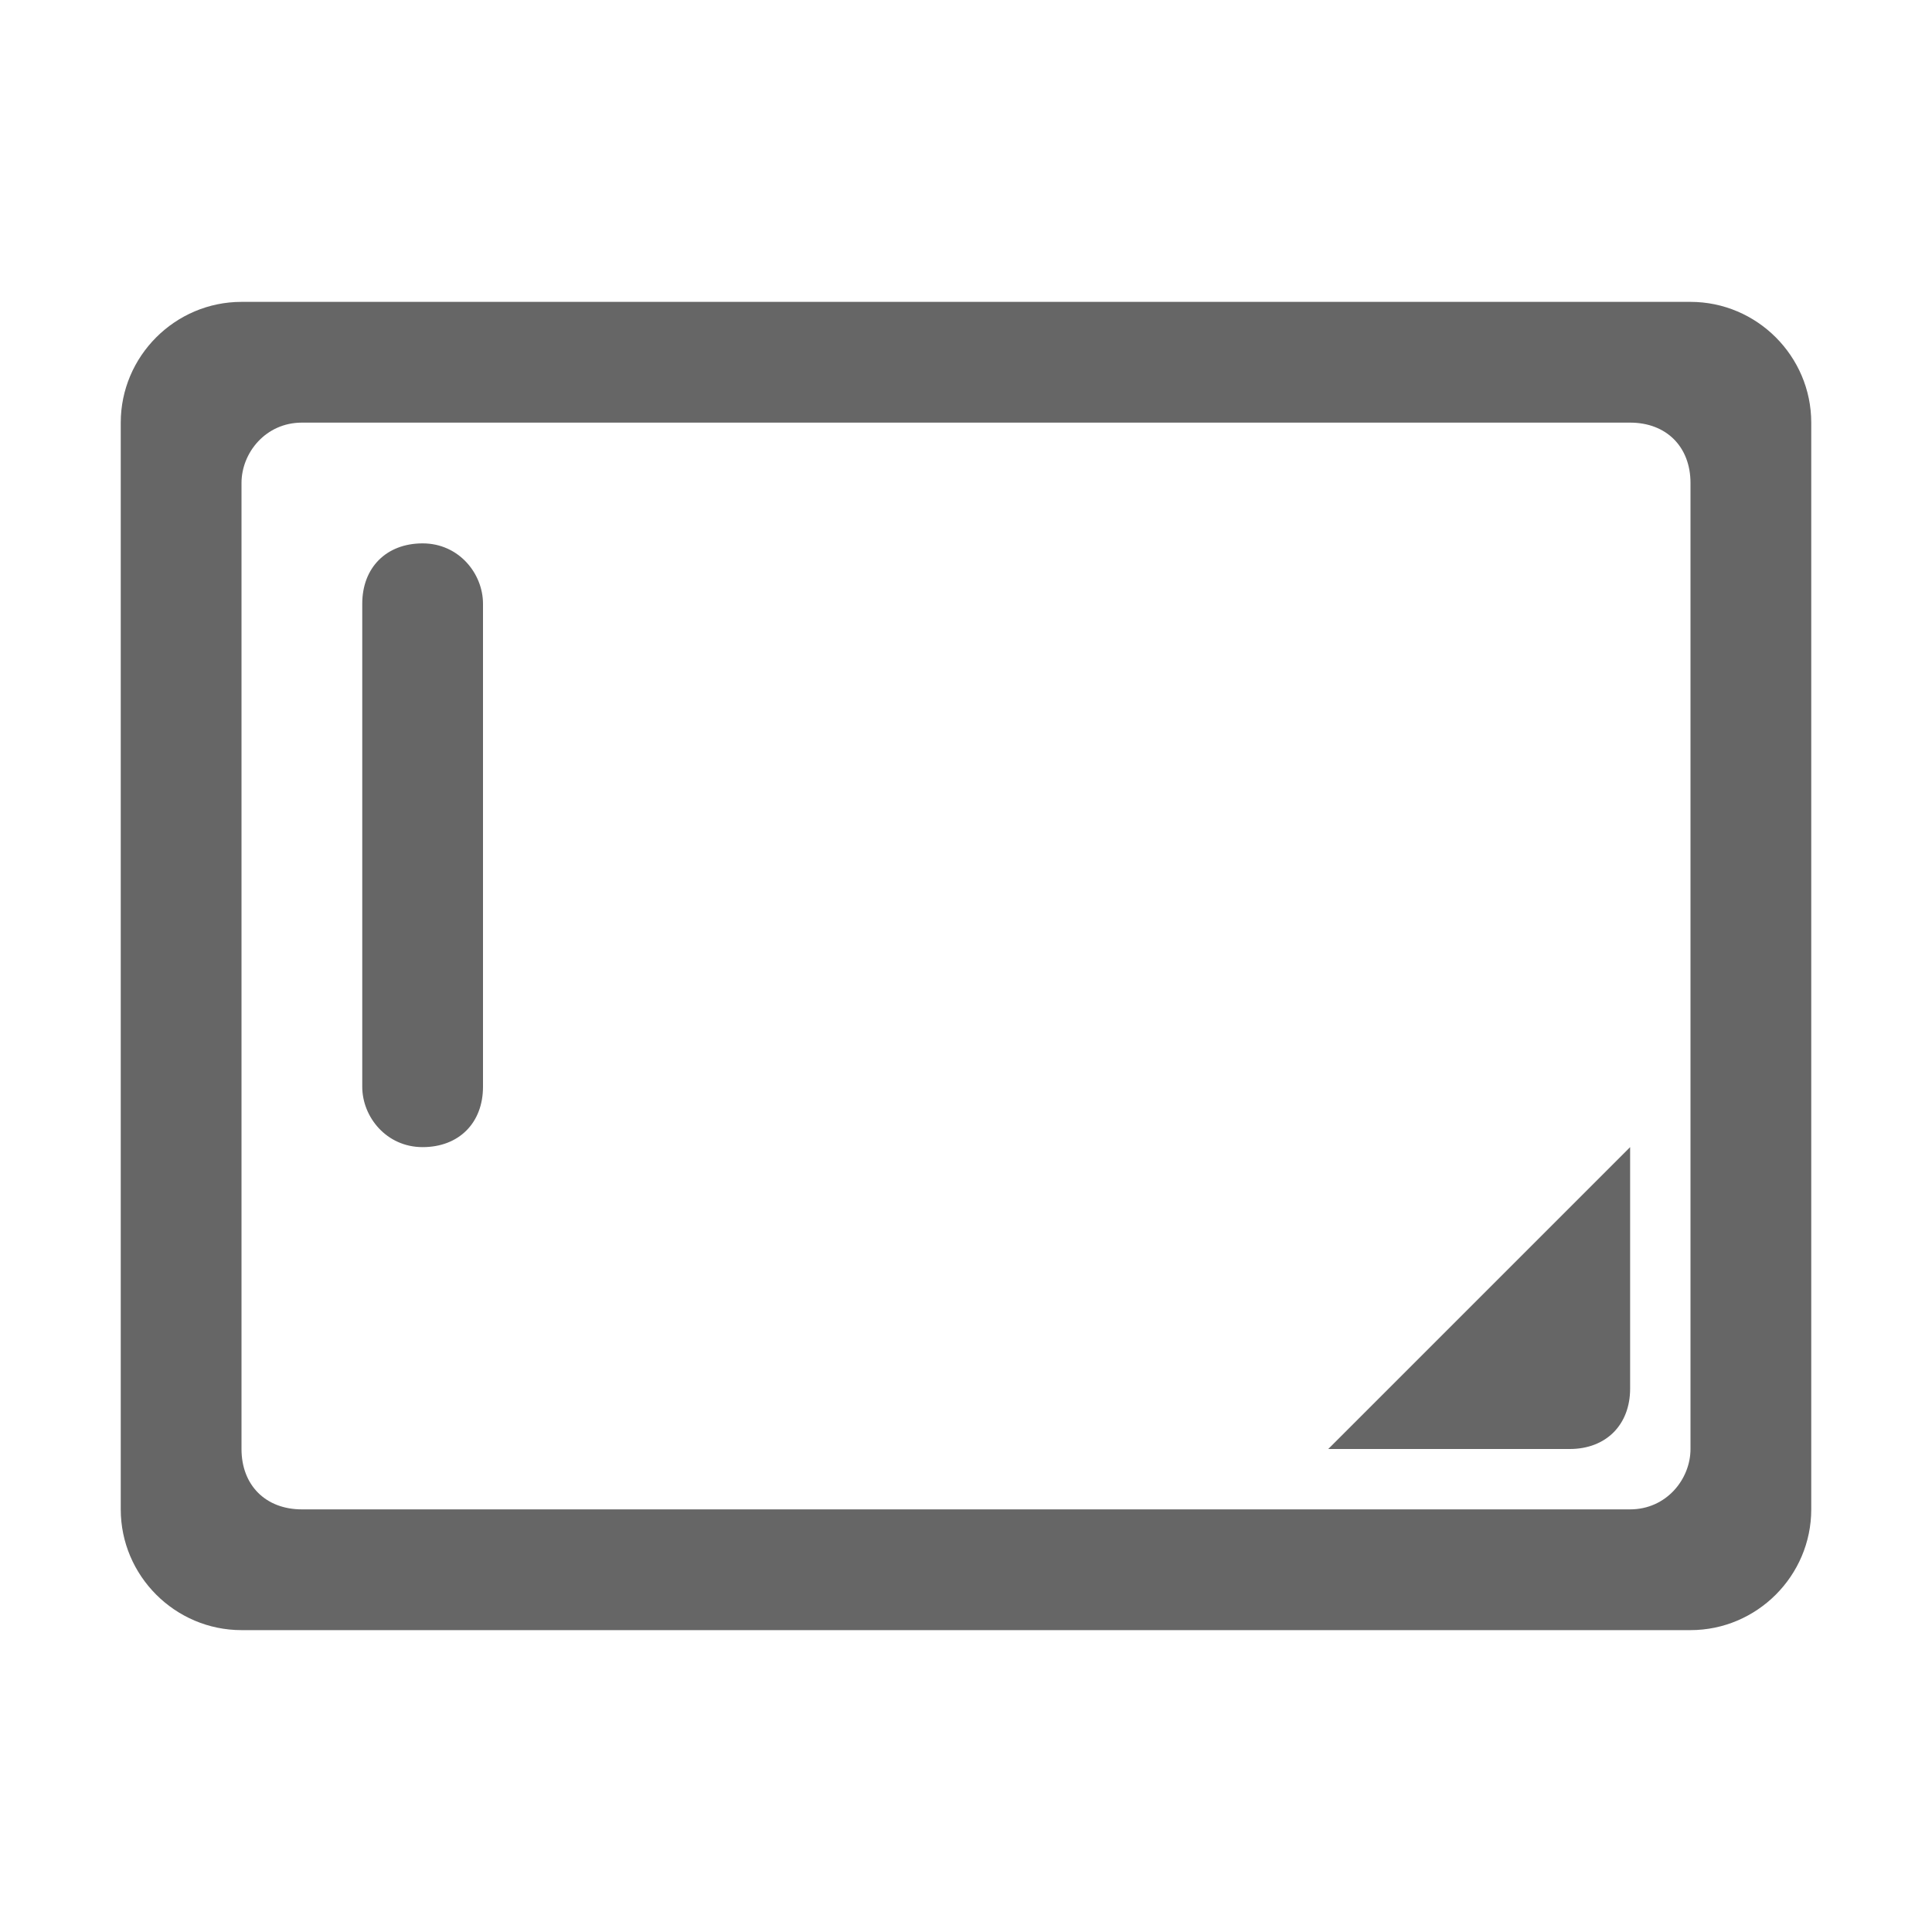
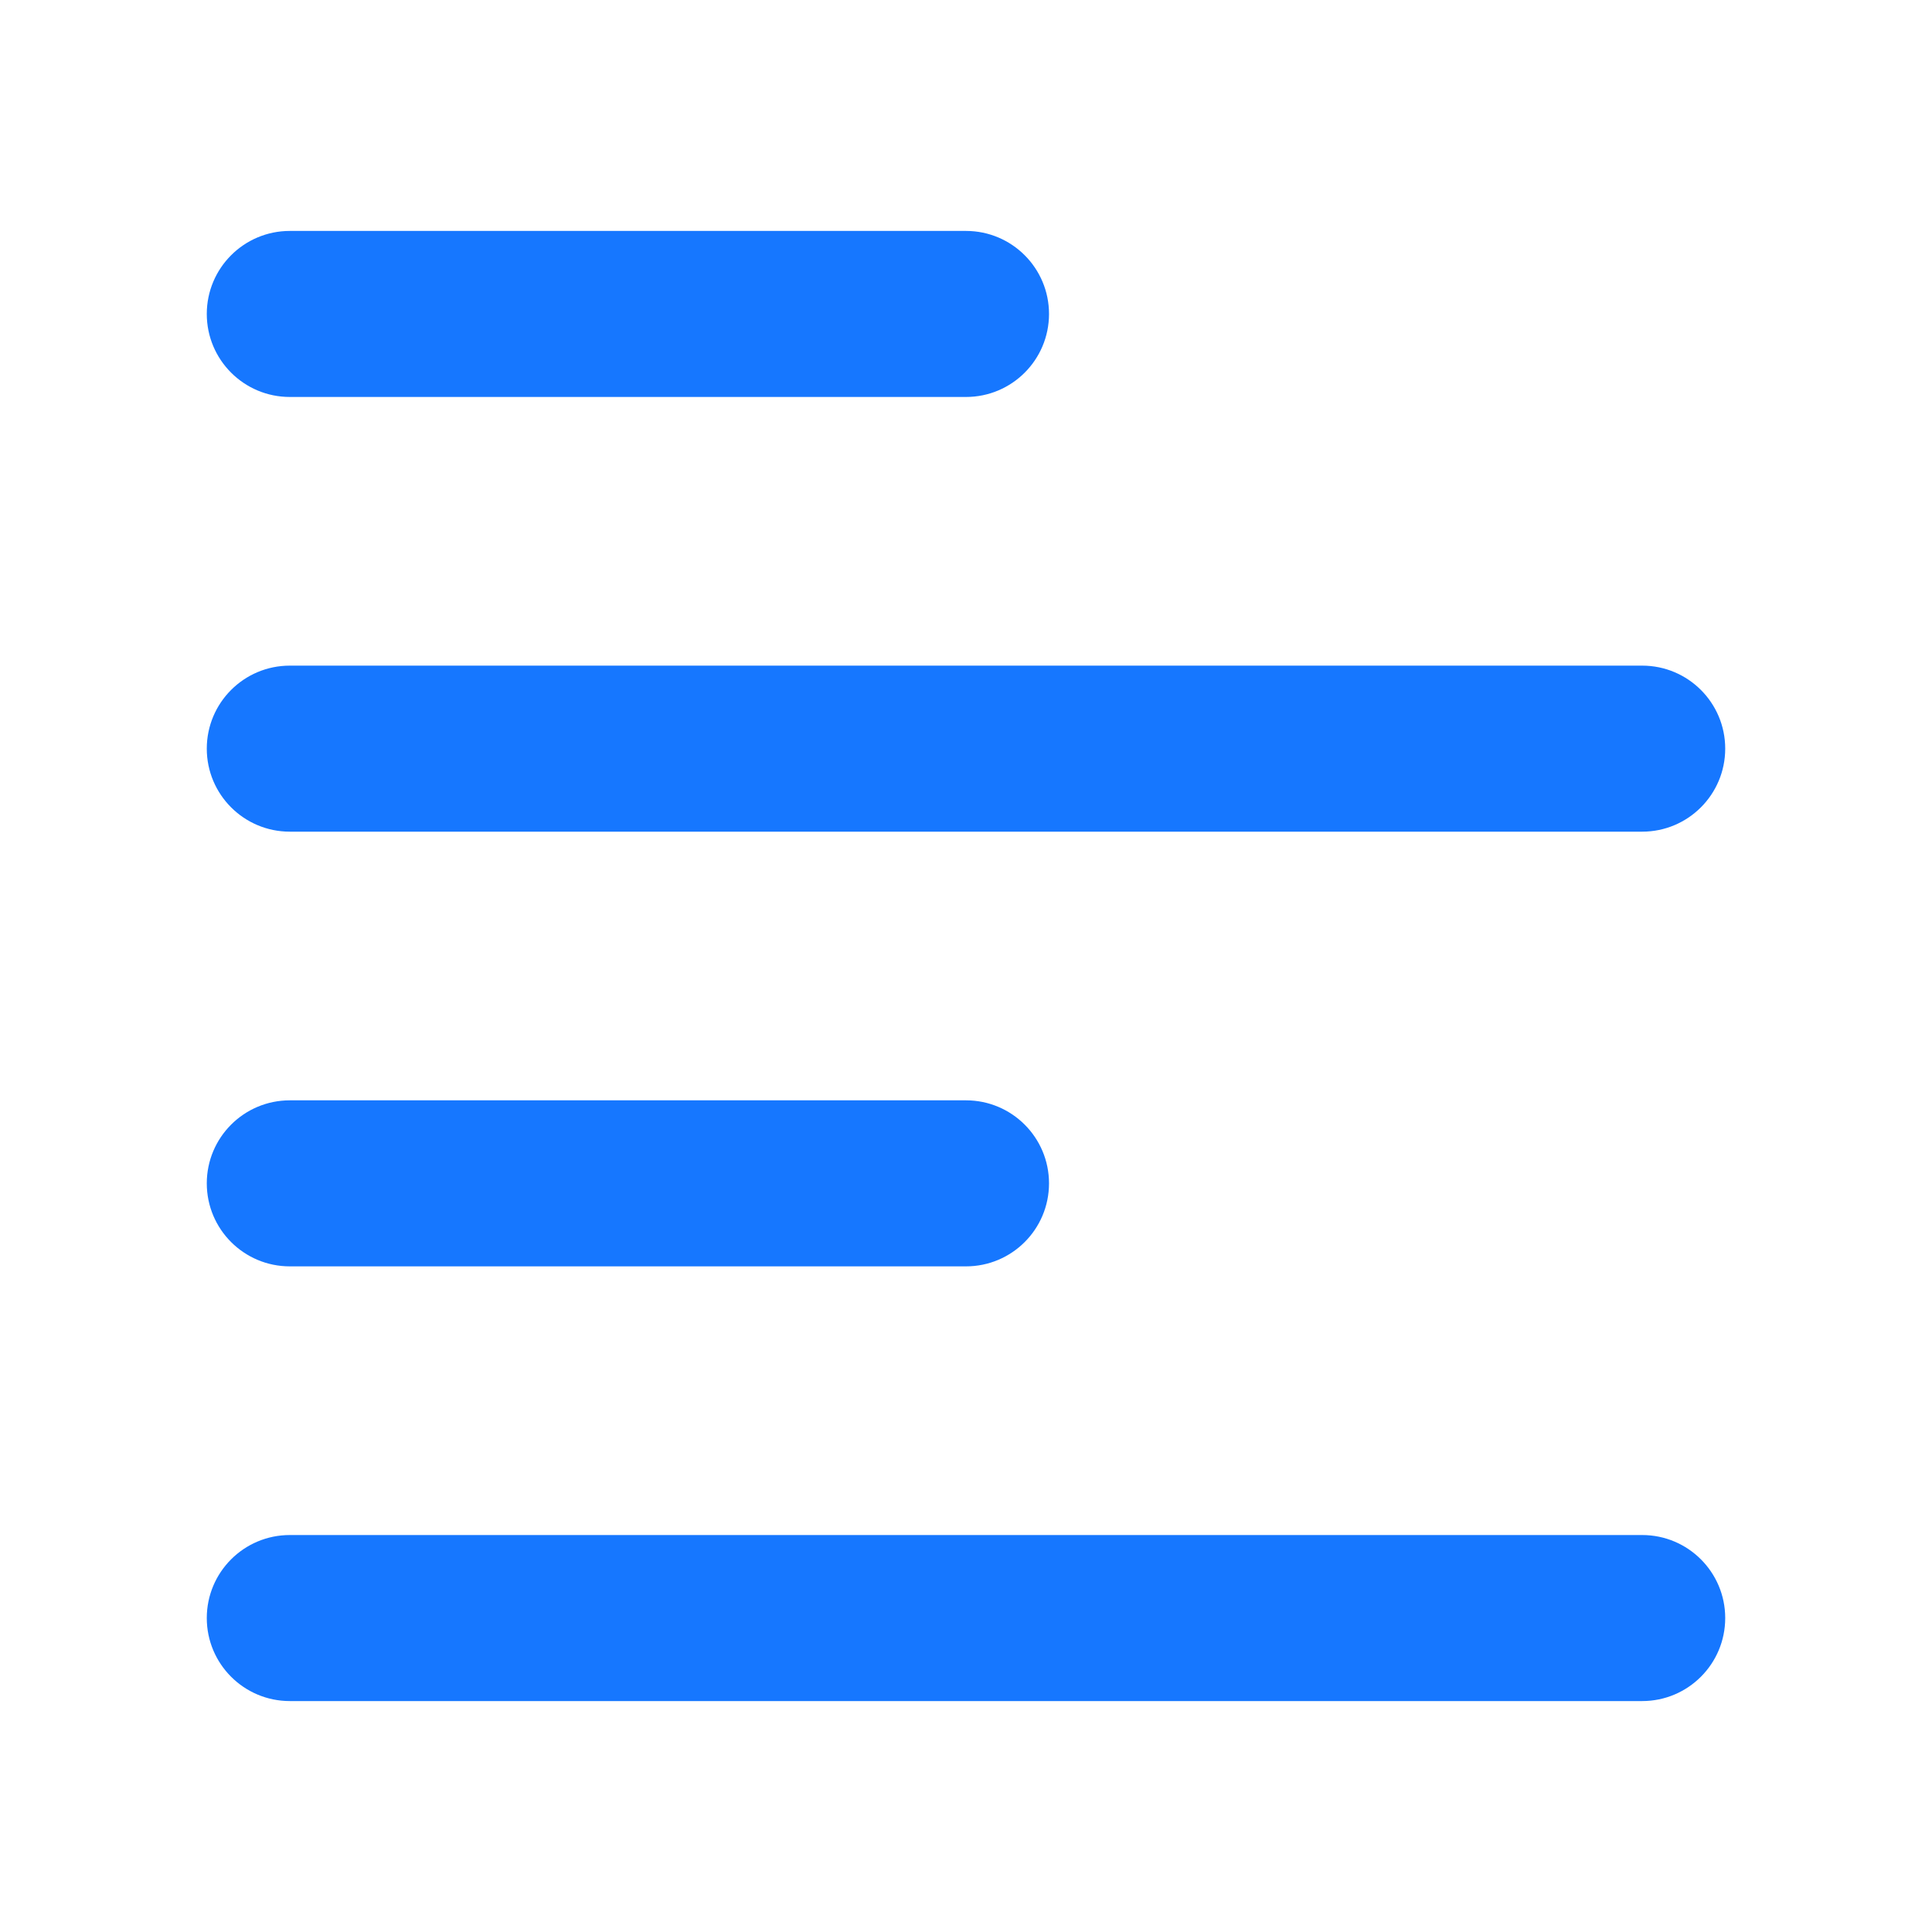
- <svg xmlns="http://www.w3.org/2000/svg" t="1734888031171" class="icon" viewBox="0 0 1024 1024" version="1.1" p-id="5231" width="200" height="200">
-   <path d="M896 160H128c-35.2 0-64 28.8-64 64v576c0 35.2 28.8 64 64 64h768c35.2 0 64-28.8 64-64V224c0-35.2-28.8-64-64-64z m0 608c0 16-12.8 32-32 32H160c-19.2 0-32-12.8-32-32V256c0-16 12.8-32 32-32h704c19.2 0 32 12.8 32 32v512z" fill="#666" p-id="5232" />
-   <path d="M224 288c-19.2 0-32 12.8-32 32v256c0 16 12.8 32 32 32s32-12.8 32-32V320c0-16-12.8-32-32-32z m608 480c19.2 0 32-12.8 32-32V608L704 768h128z" fill="#666" p-id="5233" />
+ <svg xmlns="http://www.w3.org/2000/svg" t="1744314666250" class="icon" viewBox="0 0 1024 1024" version="1.1" p-id="5118" width="200" height="200">
+   <path d="M870.4 901.6H153.6c-24.3 0-44-19.7-44-44s19.7-44 44-44h716.8c24.3 0 44 19.7 44 44s-19.7 44-44 44zM870.4 440.8H153.6c-24.3 0-44-19.7-44-44s19.7-44 44-44h716.8c24.3 0 44 19.7 44 44s-19.7 44-44 44zM512 671.2H153.6c-24.3 0-44-19.7-44-44s19.7-44 44-44H512c24.3 0 44 19.7 44 44s-19.7 44-44 44zM512 210.4H153.6c-24.3 0-44-19.7-44-44s19.7-44 44-44H512c24.3 0 44 19.7 44 44s-19.7 44-44 44z" fill="#1677ff" p-id="5119" />
</svg>
